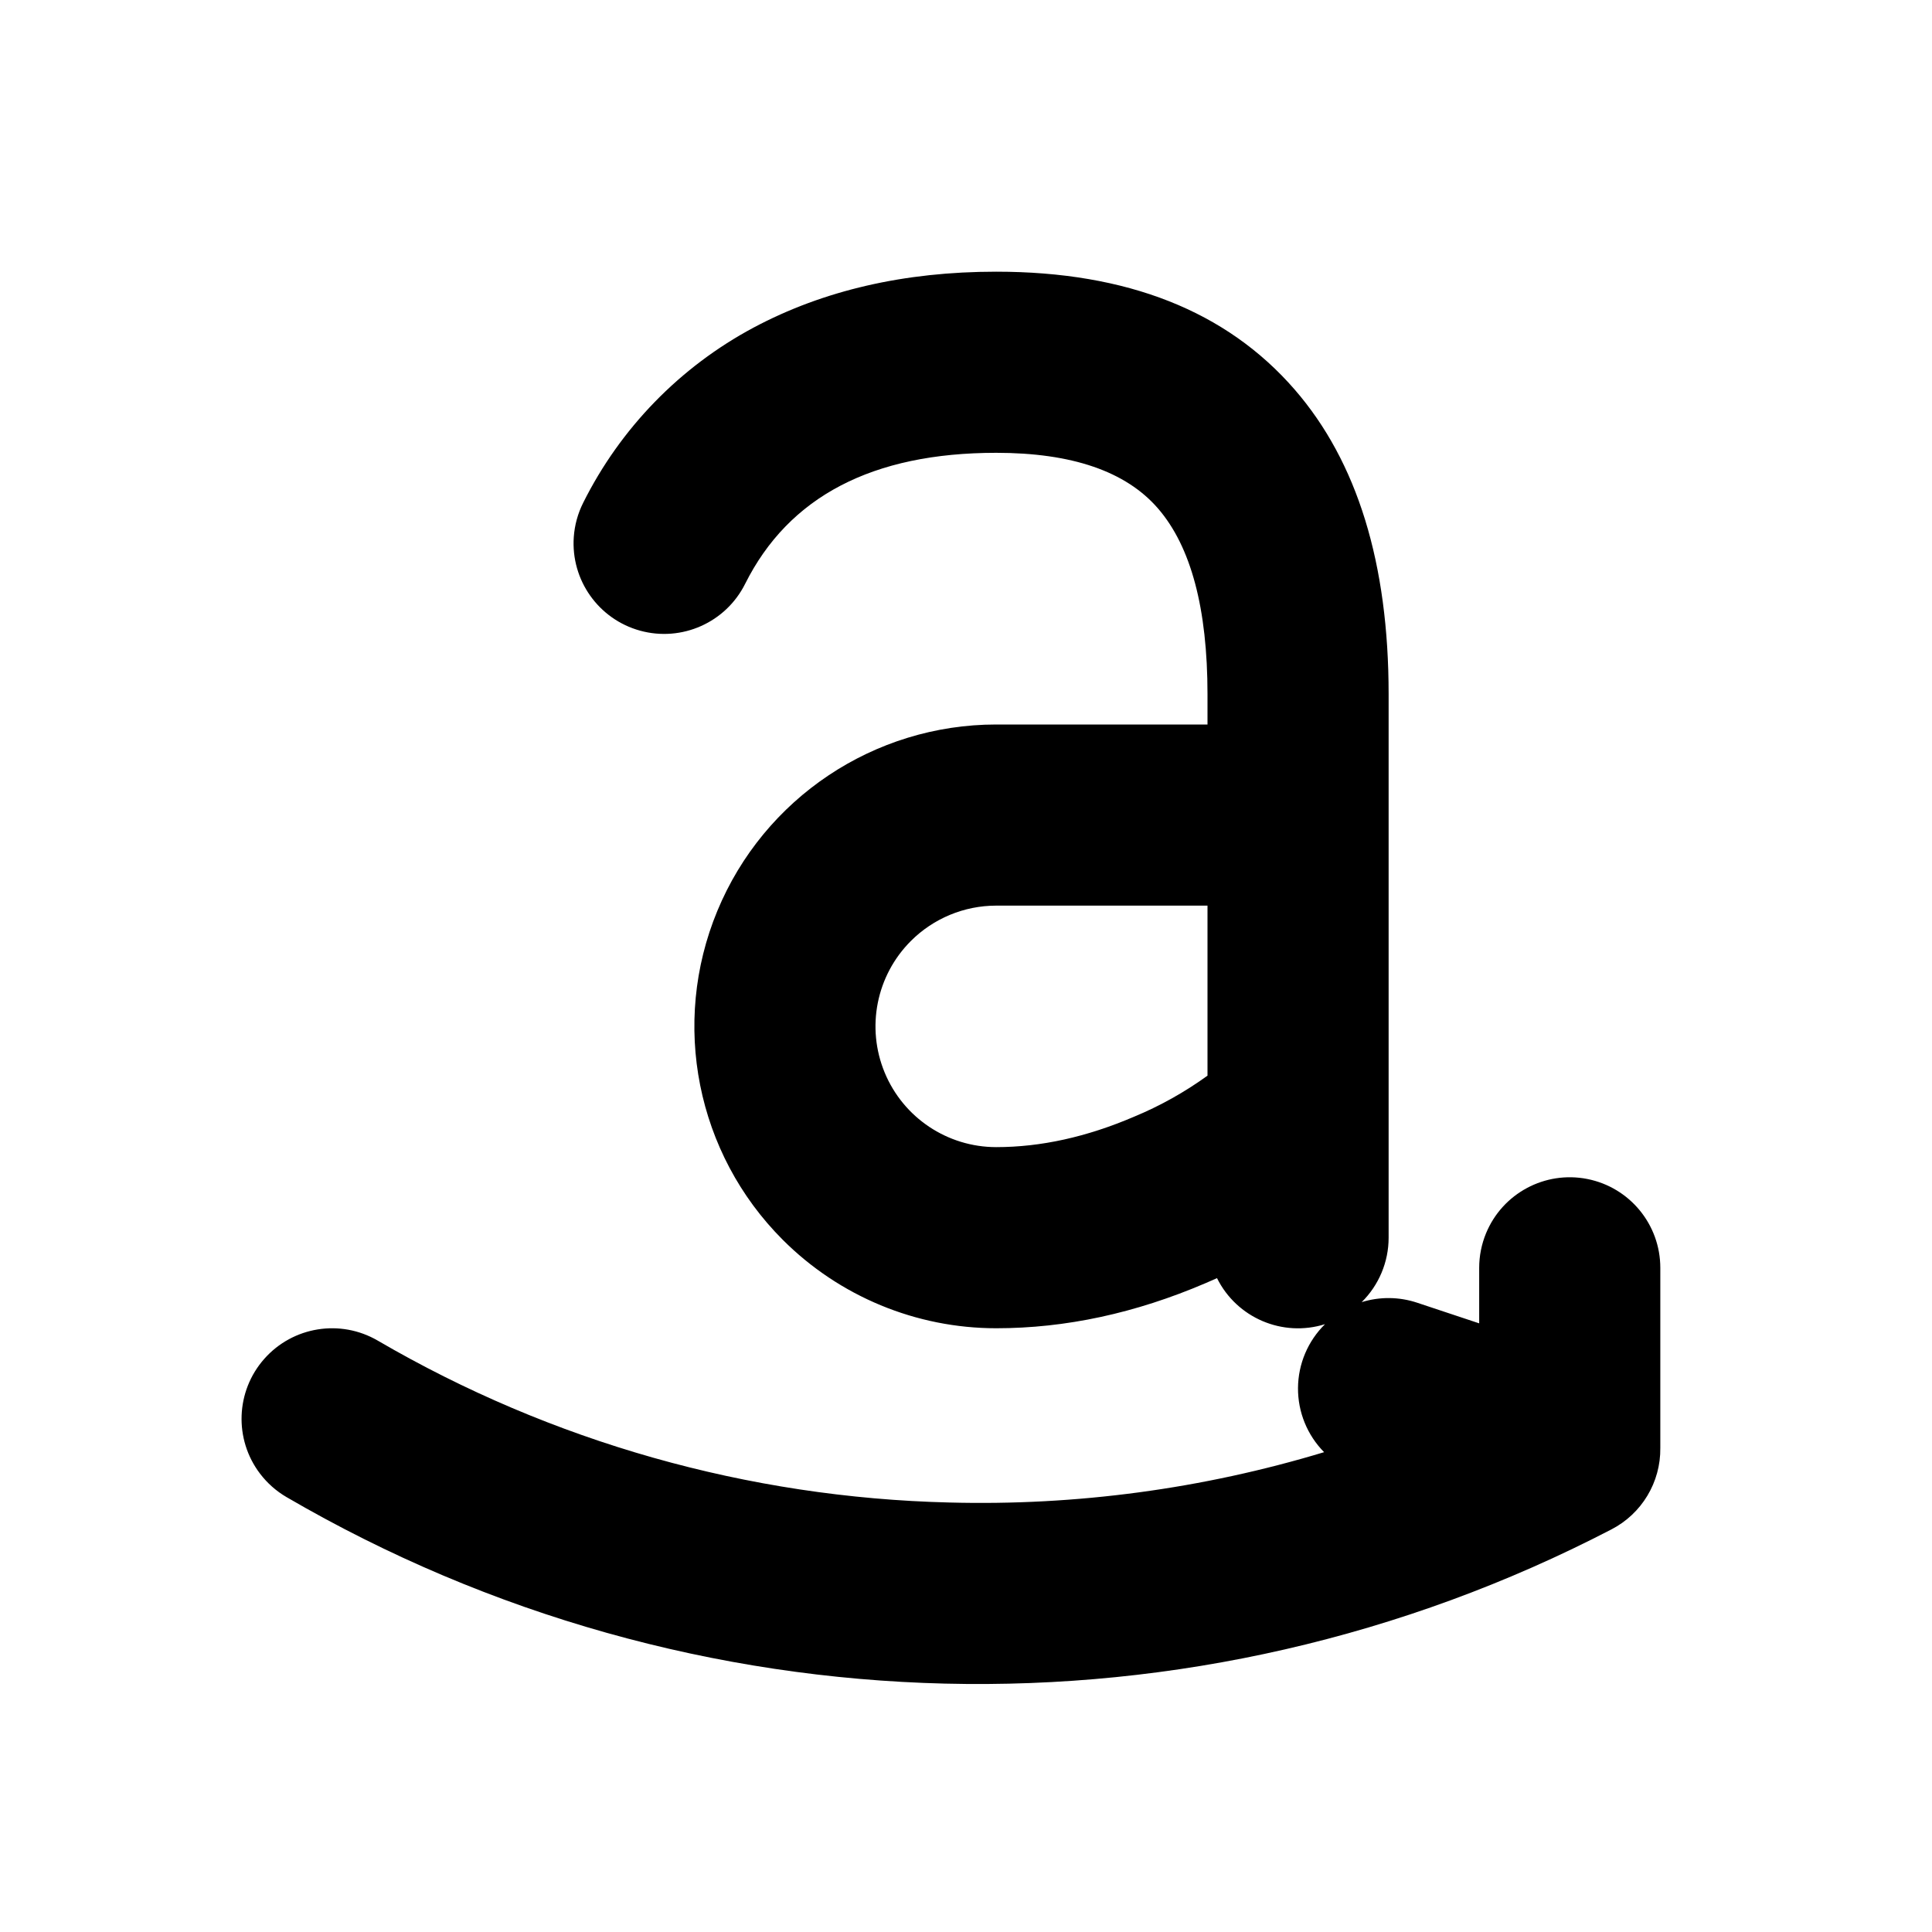
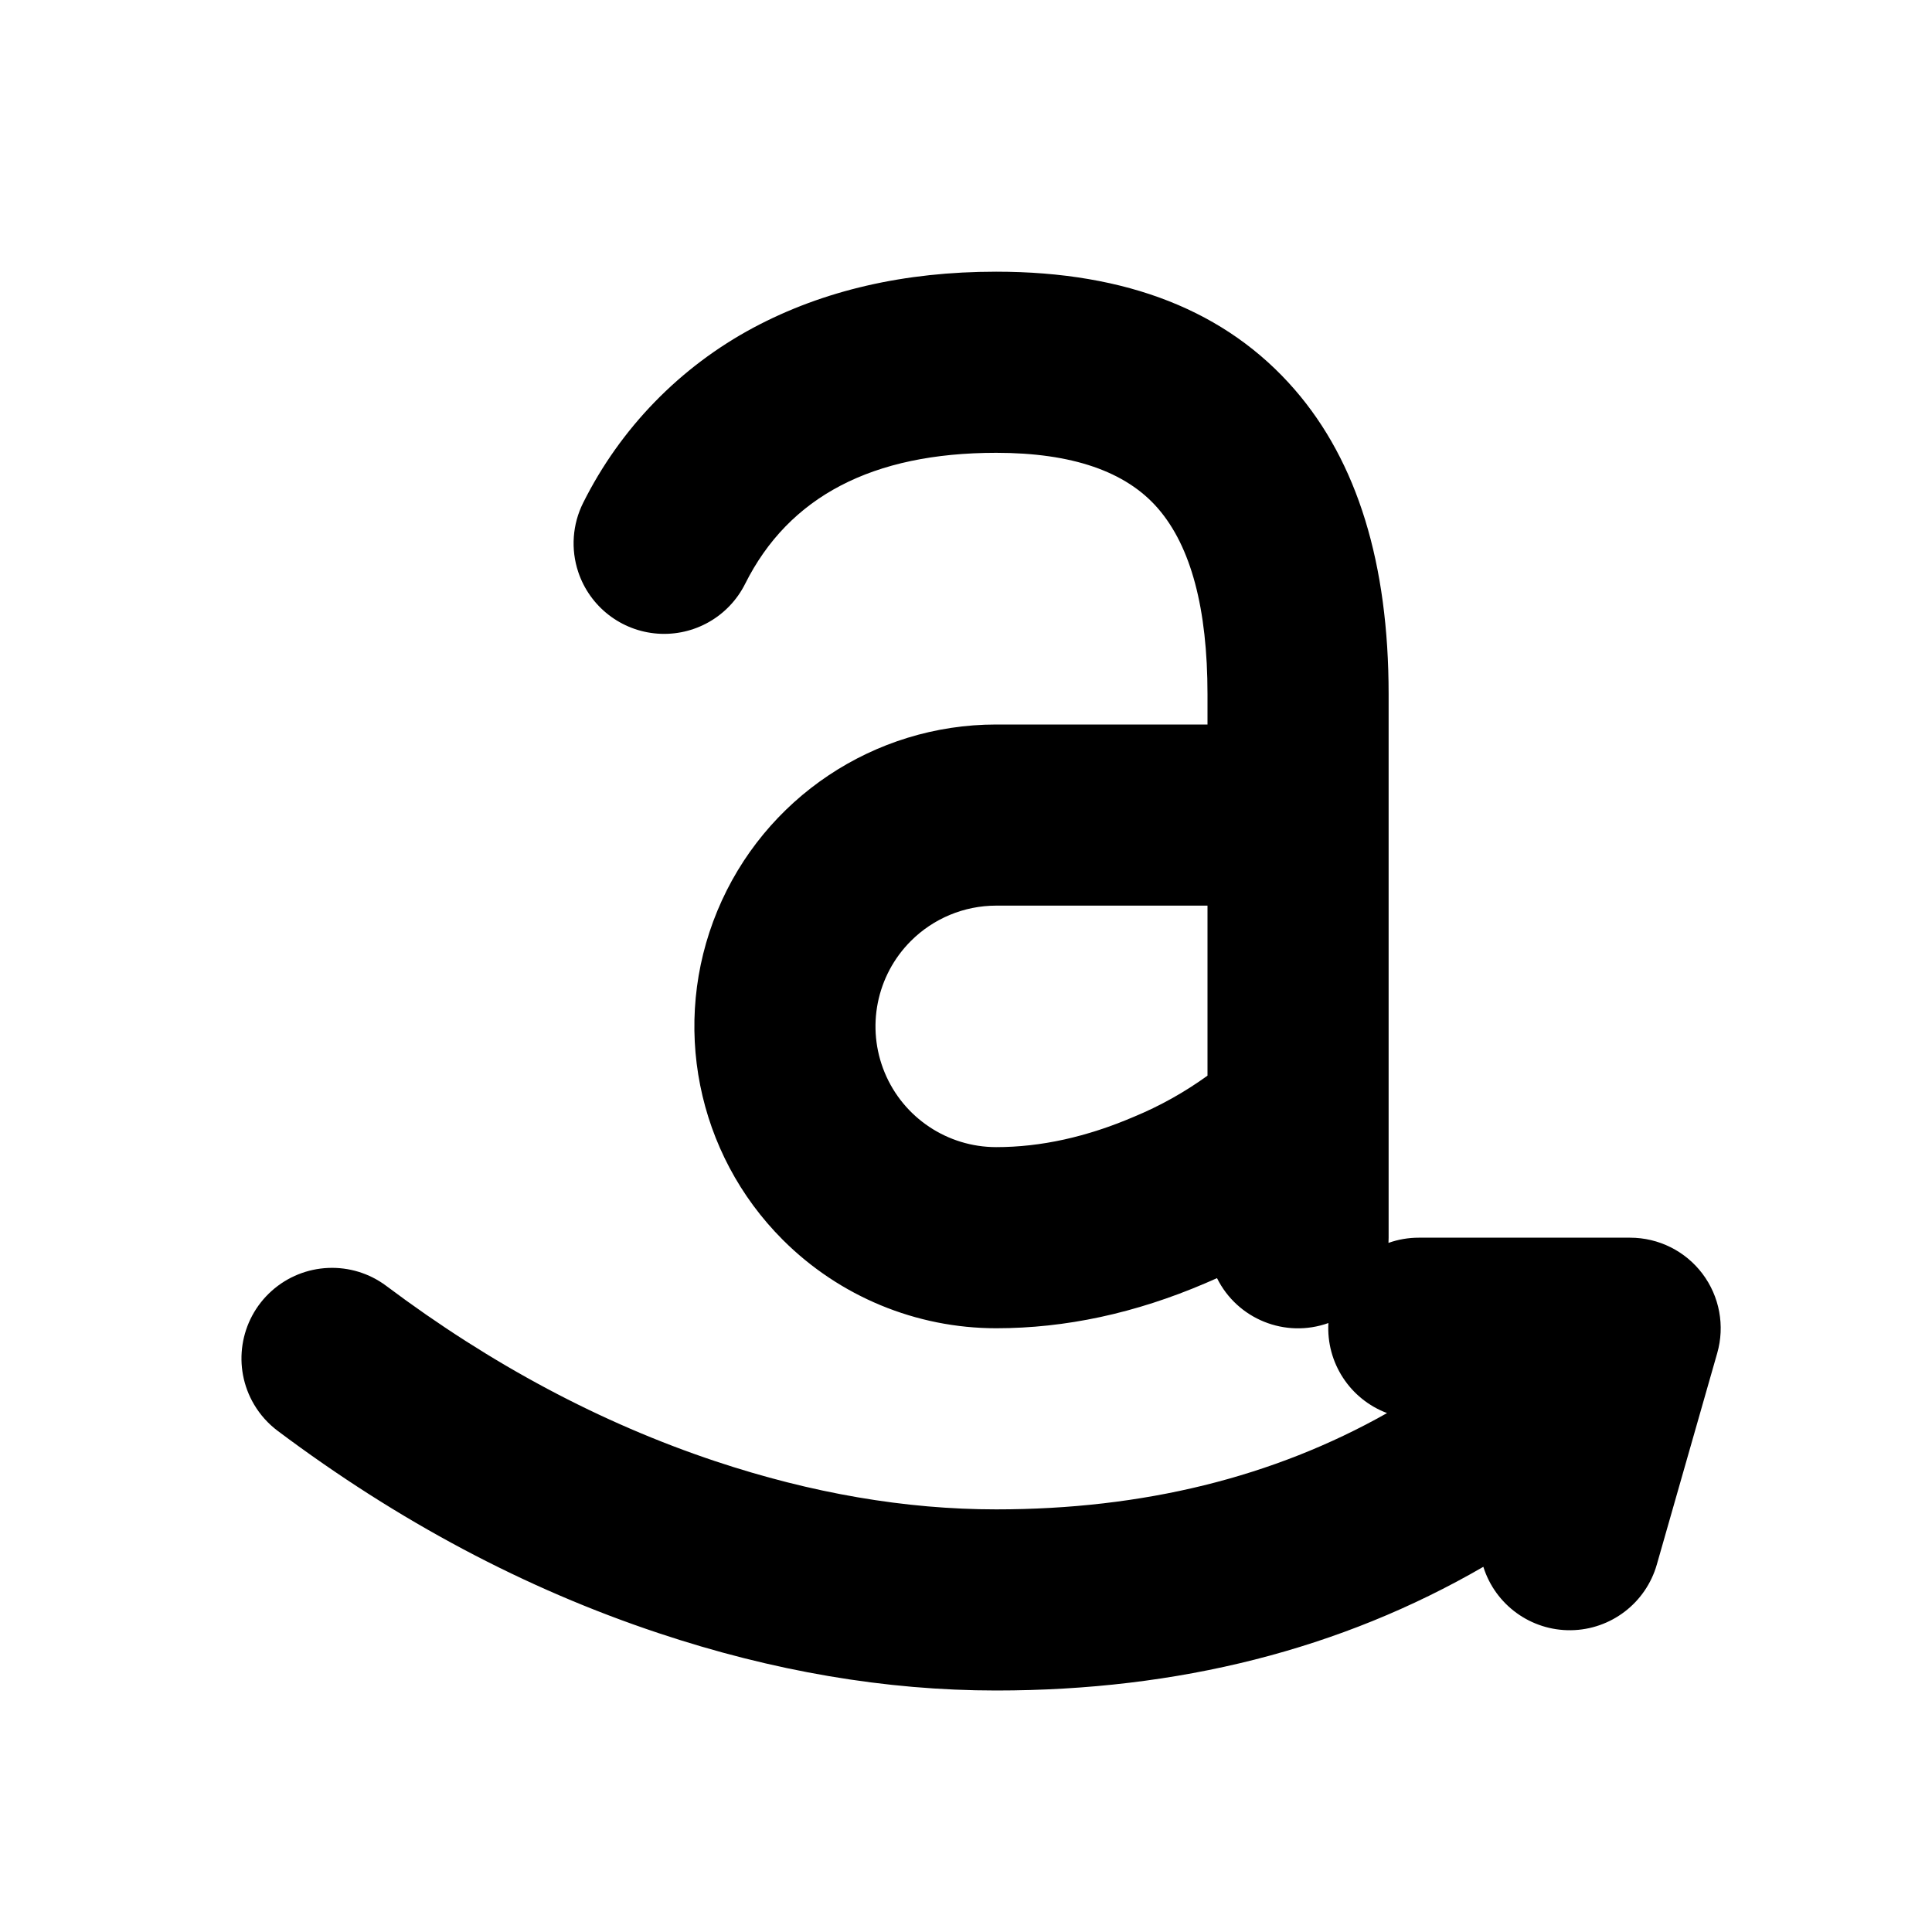
<svg xmlns="http://www.w3.org/2000/svg" viewBox="0 0 256 256" fill="currentColor">
-   <path d="M76.03 71.15A12 12 0 0 0 98.73 77.37Q107.42 60 132 60Q147.05 60 153.43 67.36Q160 74.94 160 92V96H132A40 40 0 0 0 103.72 164.28A40 40 0 0 0 132 176Q145.8 176 159.73 170.03A86.51 86.51 0 0 0 161.26 169.36A11.98 11.98 0 0 0 175.57 175.46A11.98 11.98 0 0 0 175.45 192.42A157.1 157.1 0 0 1 125.78 199.09A158 158 0 0 1 50.04 177.63A12 12 0 0 0 34.45 195.26A12 12 0 0 0 37.96 198.37A182 182 0 0 0 213.51 202.66A11.98 11.98 0 0 0 220 191.86V168A12 12 0 0 0 196.91 163.41A12 12 0 0 0 196 168V175.35L187.79 172.62A11.99 11.99 0 0 0 180.43 172.54A12 12 0 0 0 184 164V92Q184 65.99 171.57 51.64Q158.01 36 132 36Q113.75 36 99.85 43.41A53.34 53.34 0 0 0 77.27 66.63A12 12 0 0 0 76.03 71.15ZM150.27 147.97Q140.87 152 132 152A16 16 0 0 1 120.69 124.69A16 16 0 0 1 132 120H160V142.53A47.9 47.9 0 0 1 150.27 147.97Z" />
+   <path d="M76.62 75.79A12 12 0 0 0 98.73 77.37Q107.42 60 132 60Q147.05 60 153.43 67.36Q160 74.94 160 92V96H132A40 40 0 0 0 103.72 164.28A40 40 0 0 0 132 176Q145.8 176 159.73 170.03A86.51 86.51 0 0 0 161.26 169.36A11.98 11.98 0 0 0 176.02 175.31A12.02 12.02 0 0 0 183.79 187.24Q161.2 200 132 200Q113.95 200 94.79 193.62Q72.04 186.03 51.2 170.4A12 12 0 0 0 33.67 186.11A12 12 0 0 0 36.8 189.6Q60.76 207.57 87.21 216.38Q110.05 224 132 224Q168.25 224 196.55 207.61A12 12 0 0 0 219.54 207.3L227.54 179.3A12 12 0 0 0 216 164H188A11.95 11.95 0 0 0 183.98 164.69A12.29 12.29 0 0 0 184 164V92Q184 65.99 171.57 51.64Q158.01 36 132 36Q113.75 36 99.85 43.41A53.34 53.34 0 0 0 77.27 66.63A12 12 0 0 0 76.62 75.79ZM150.27 147.97Q140.87 152 132 152A16 16 0 0 1 120.69 124.69A16 16 0 0 1 132 120H160V142.53A47.9 47.9 0 0 1 150.27 147.97Z" />
</svg>
